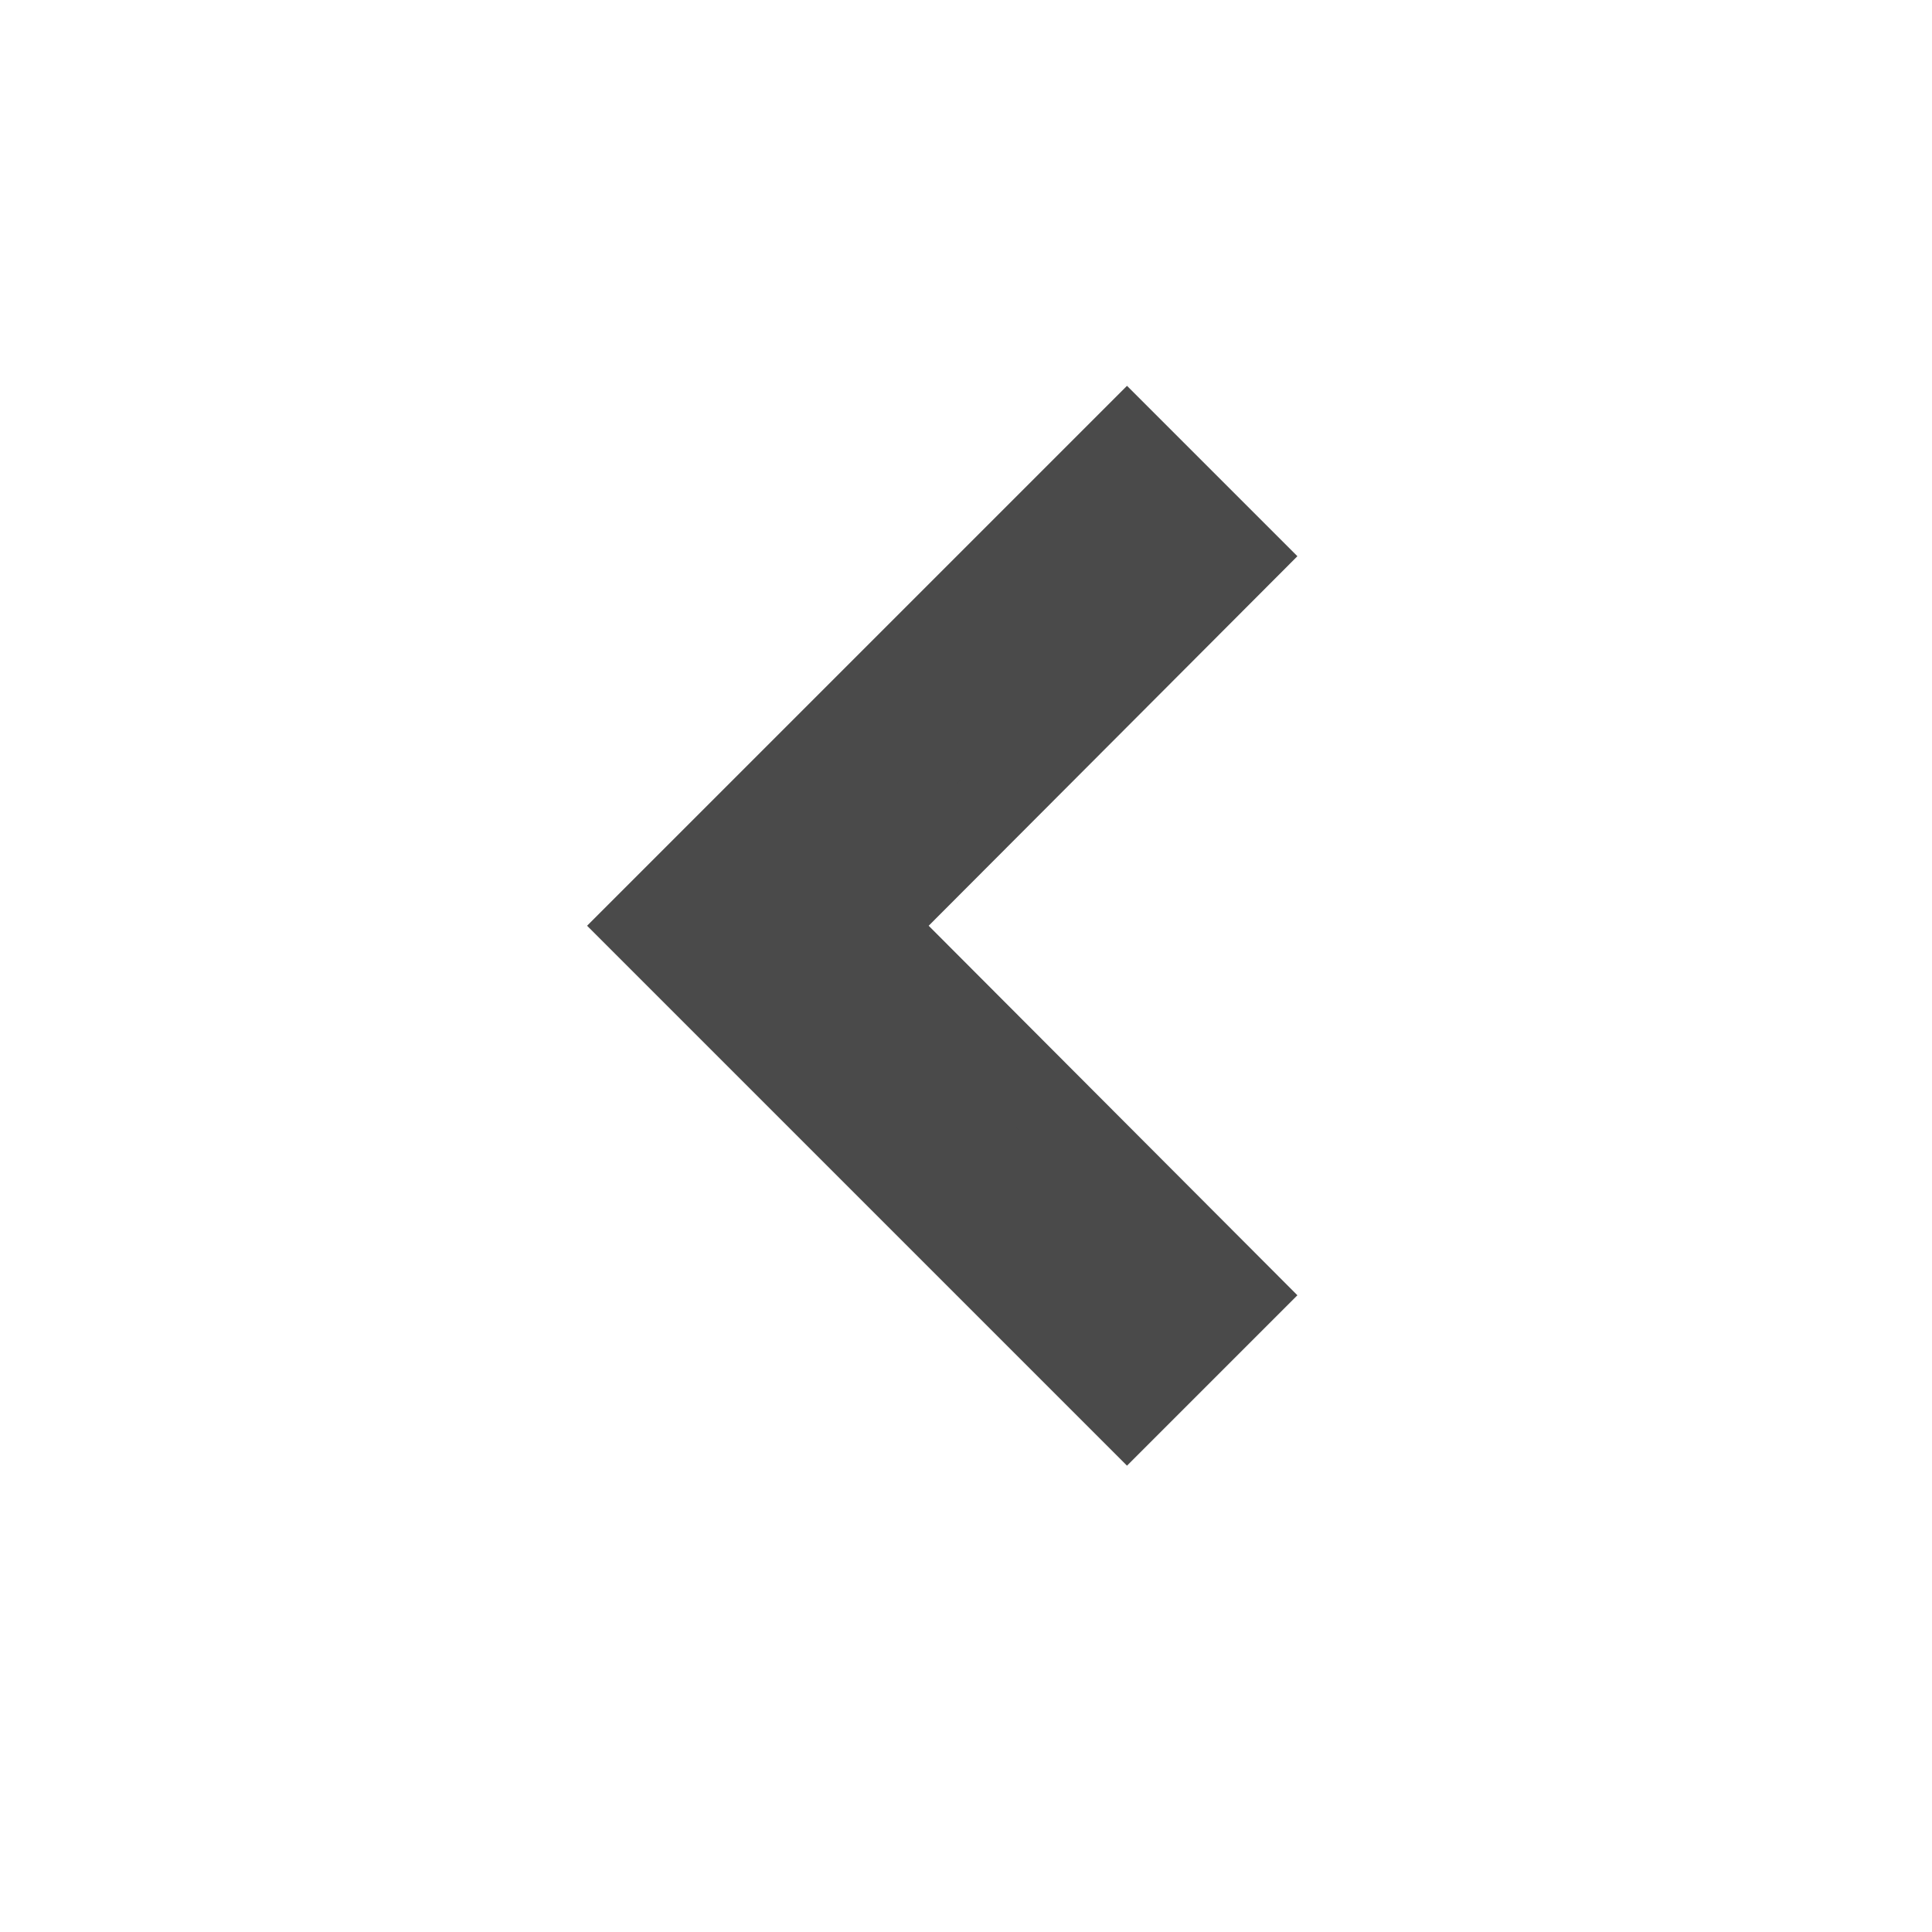
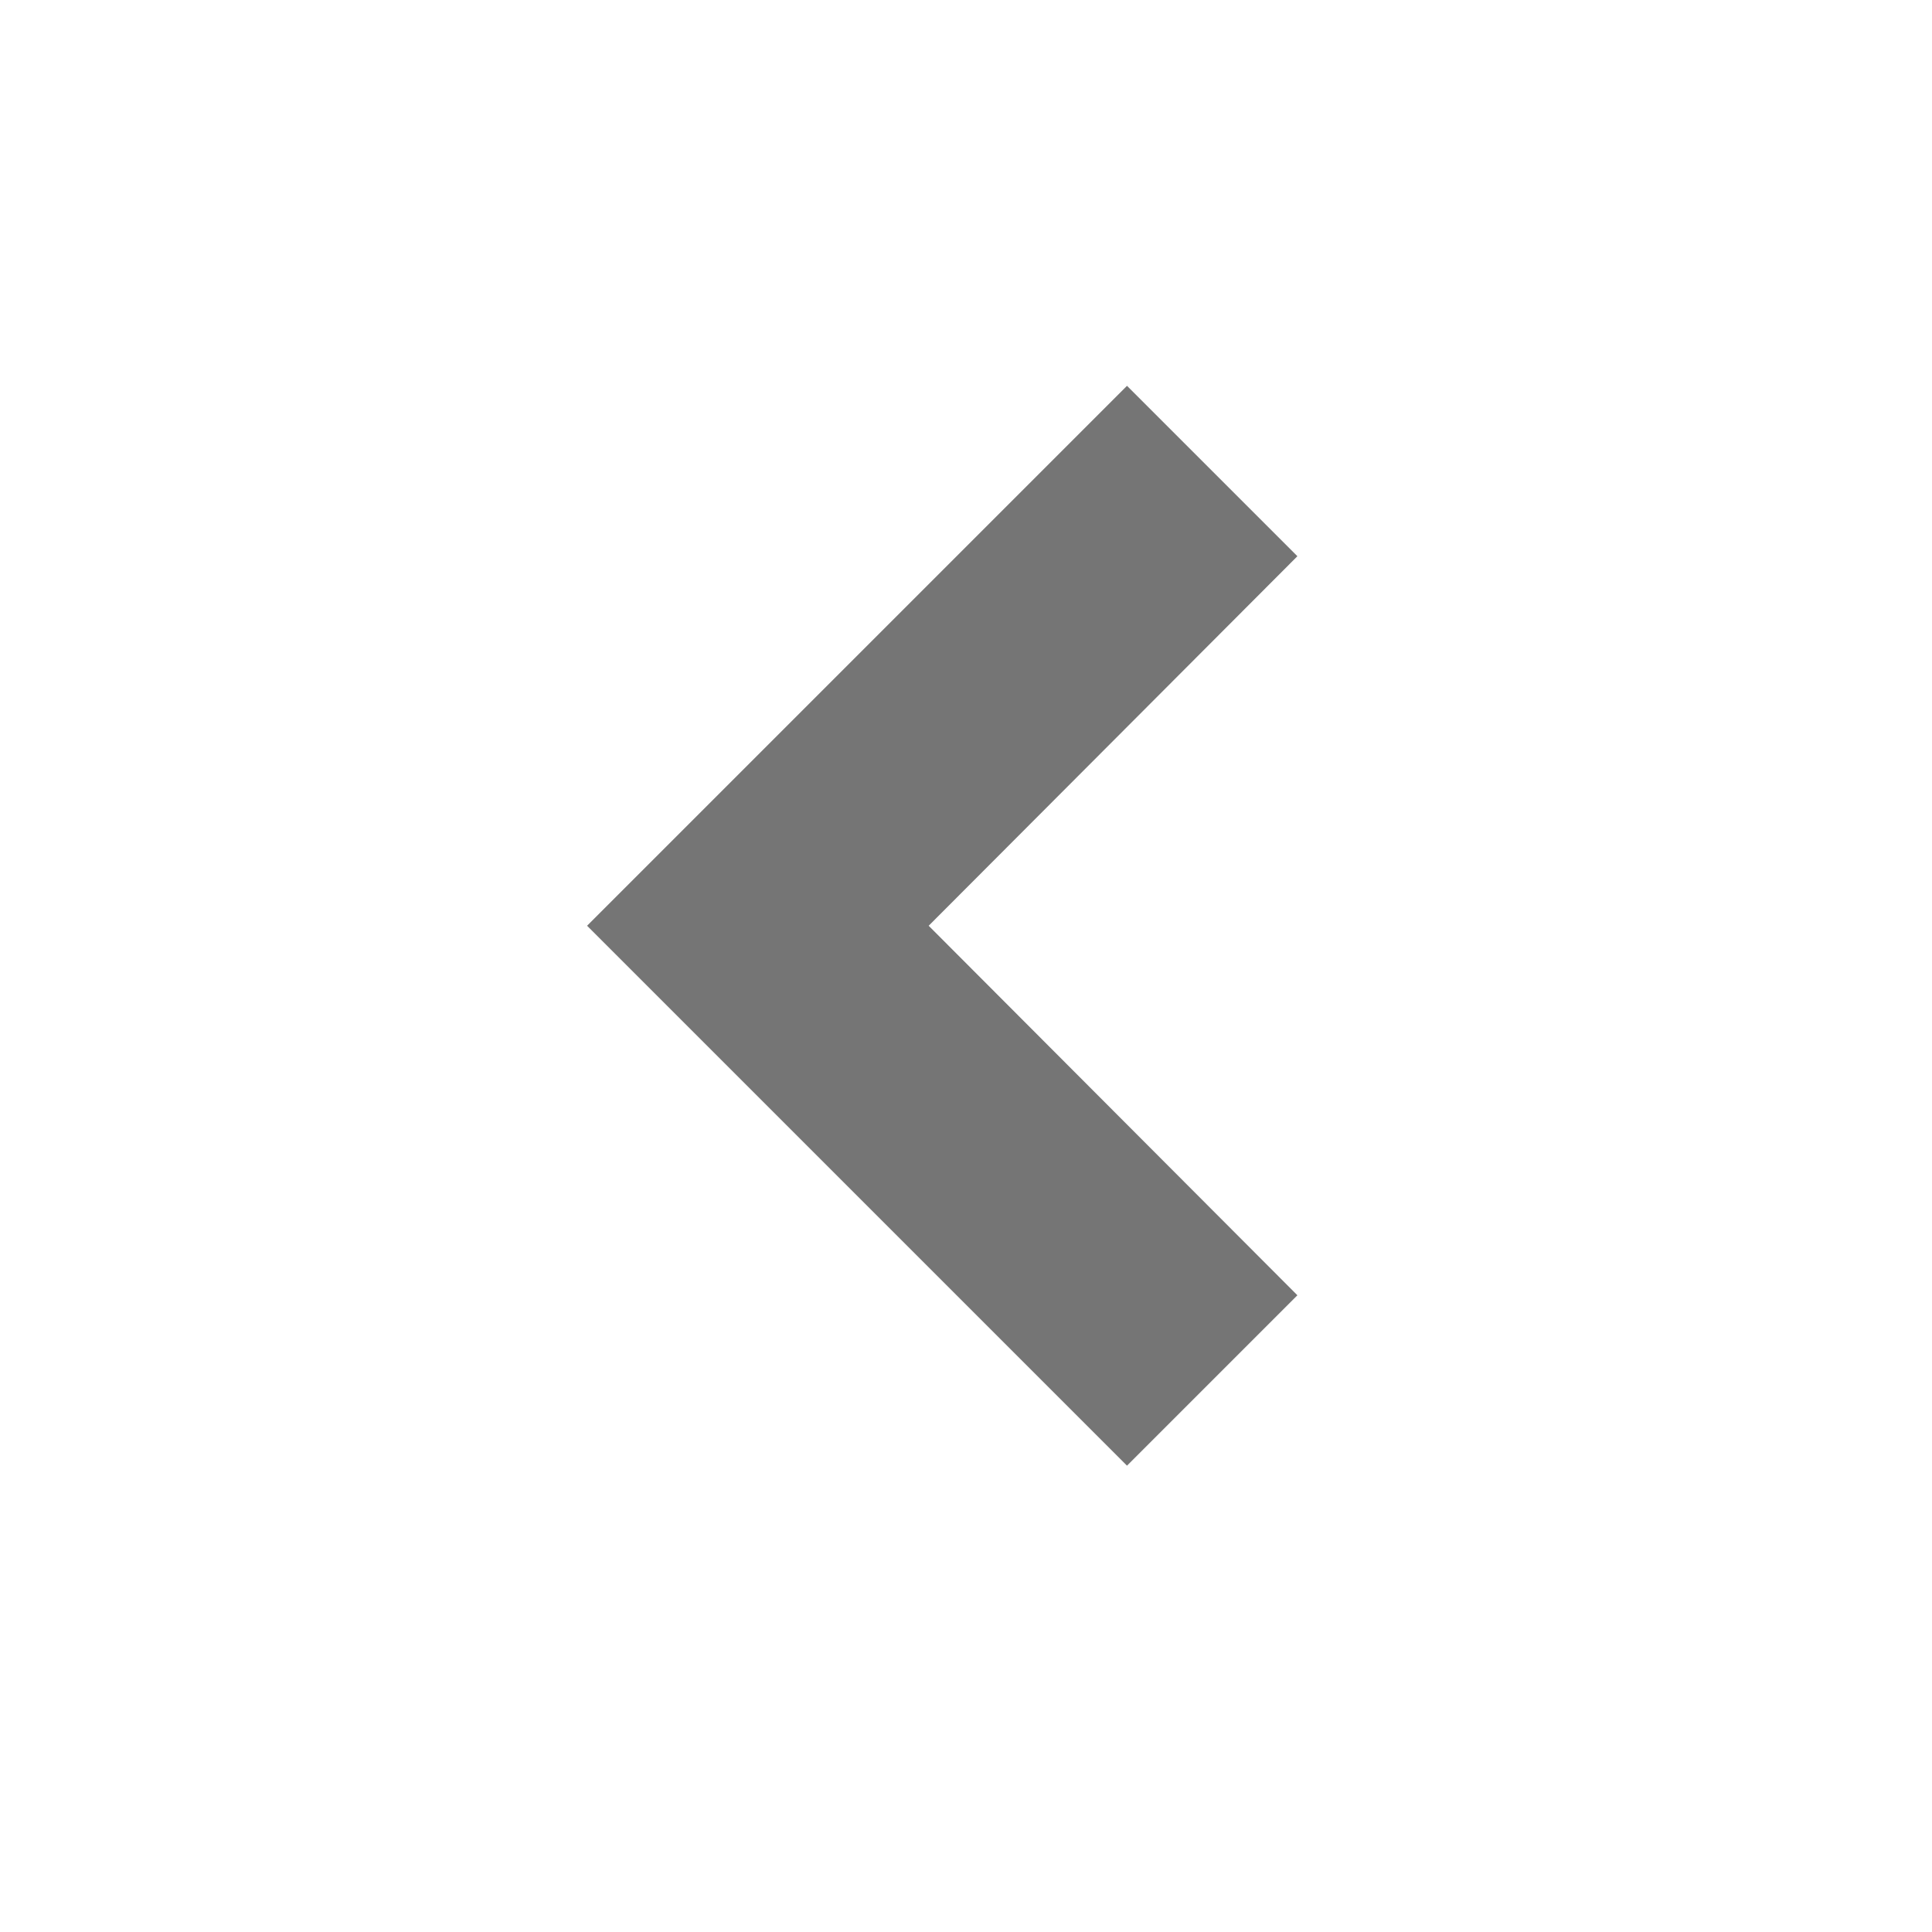
<svg xmlns="http://www.w3.org/2000/svg" fill="#000000" height="25" viewBox="0 0 24 24" width="25">
-   <path d="M15.41 16.09l-4.58-4.59 4.58-4.59L14 5.5l-6 6 6 6z" fill="#4A4A4A" stroke="#4A4A4A" />
+   <path d="M15.41 16.09l-4.58-4.59 4.58-4.59L14 5.5l-6 6 6 6z" fill="#757575" stroke="#757575" />
  <path d="M0-.5h24v24H0z" fill="none" />
</svg>
